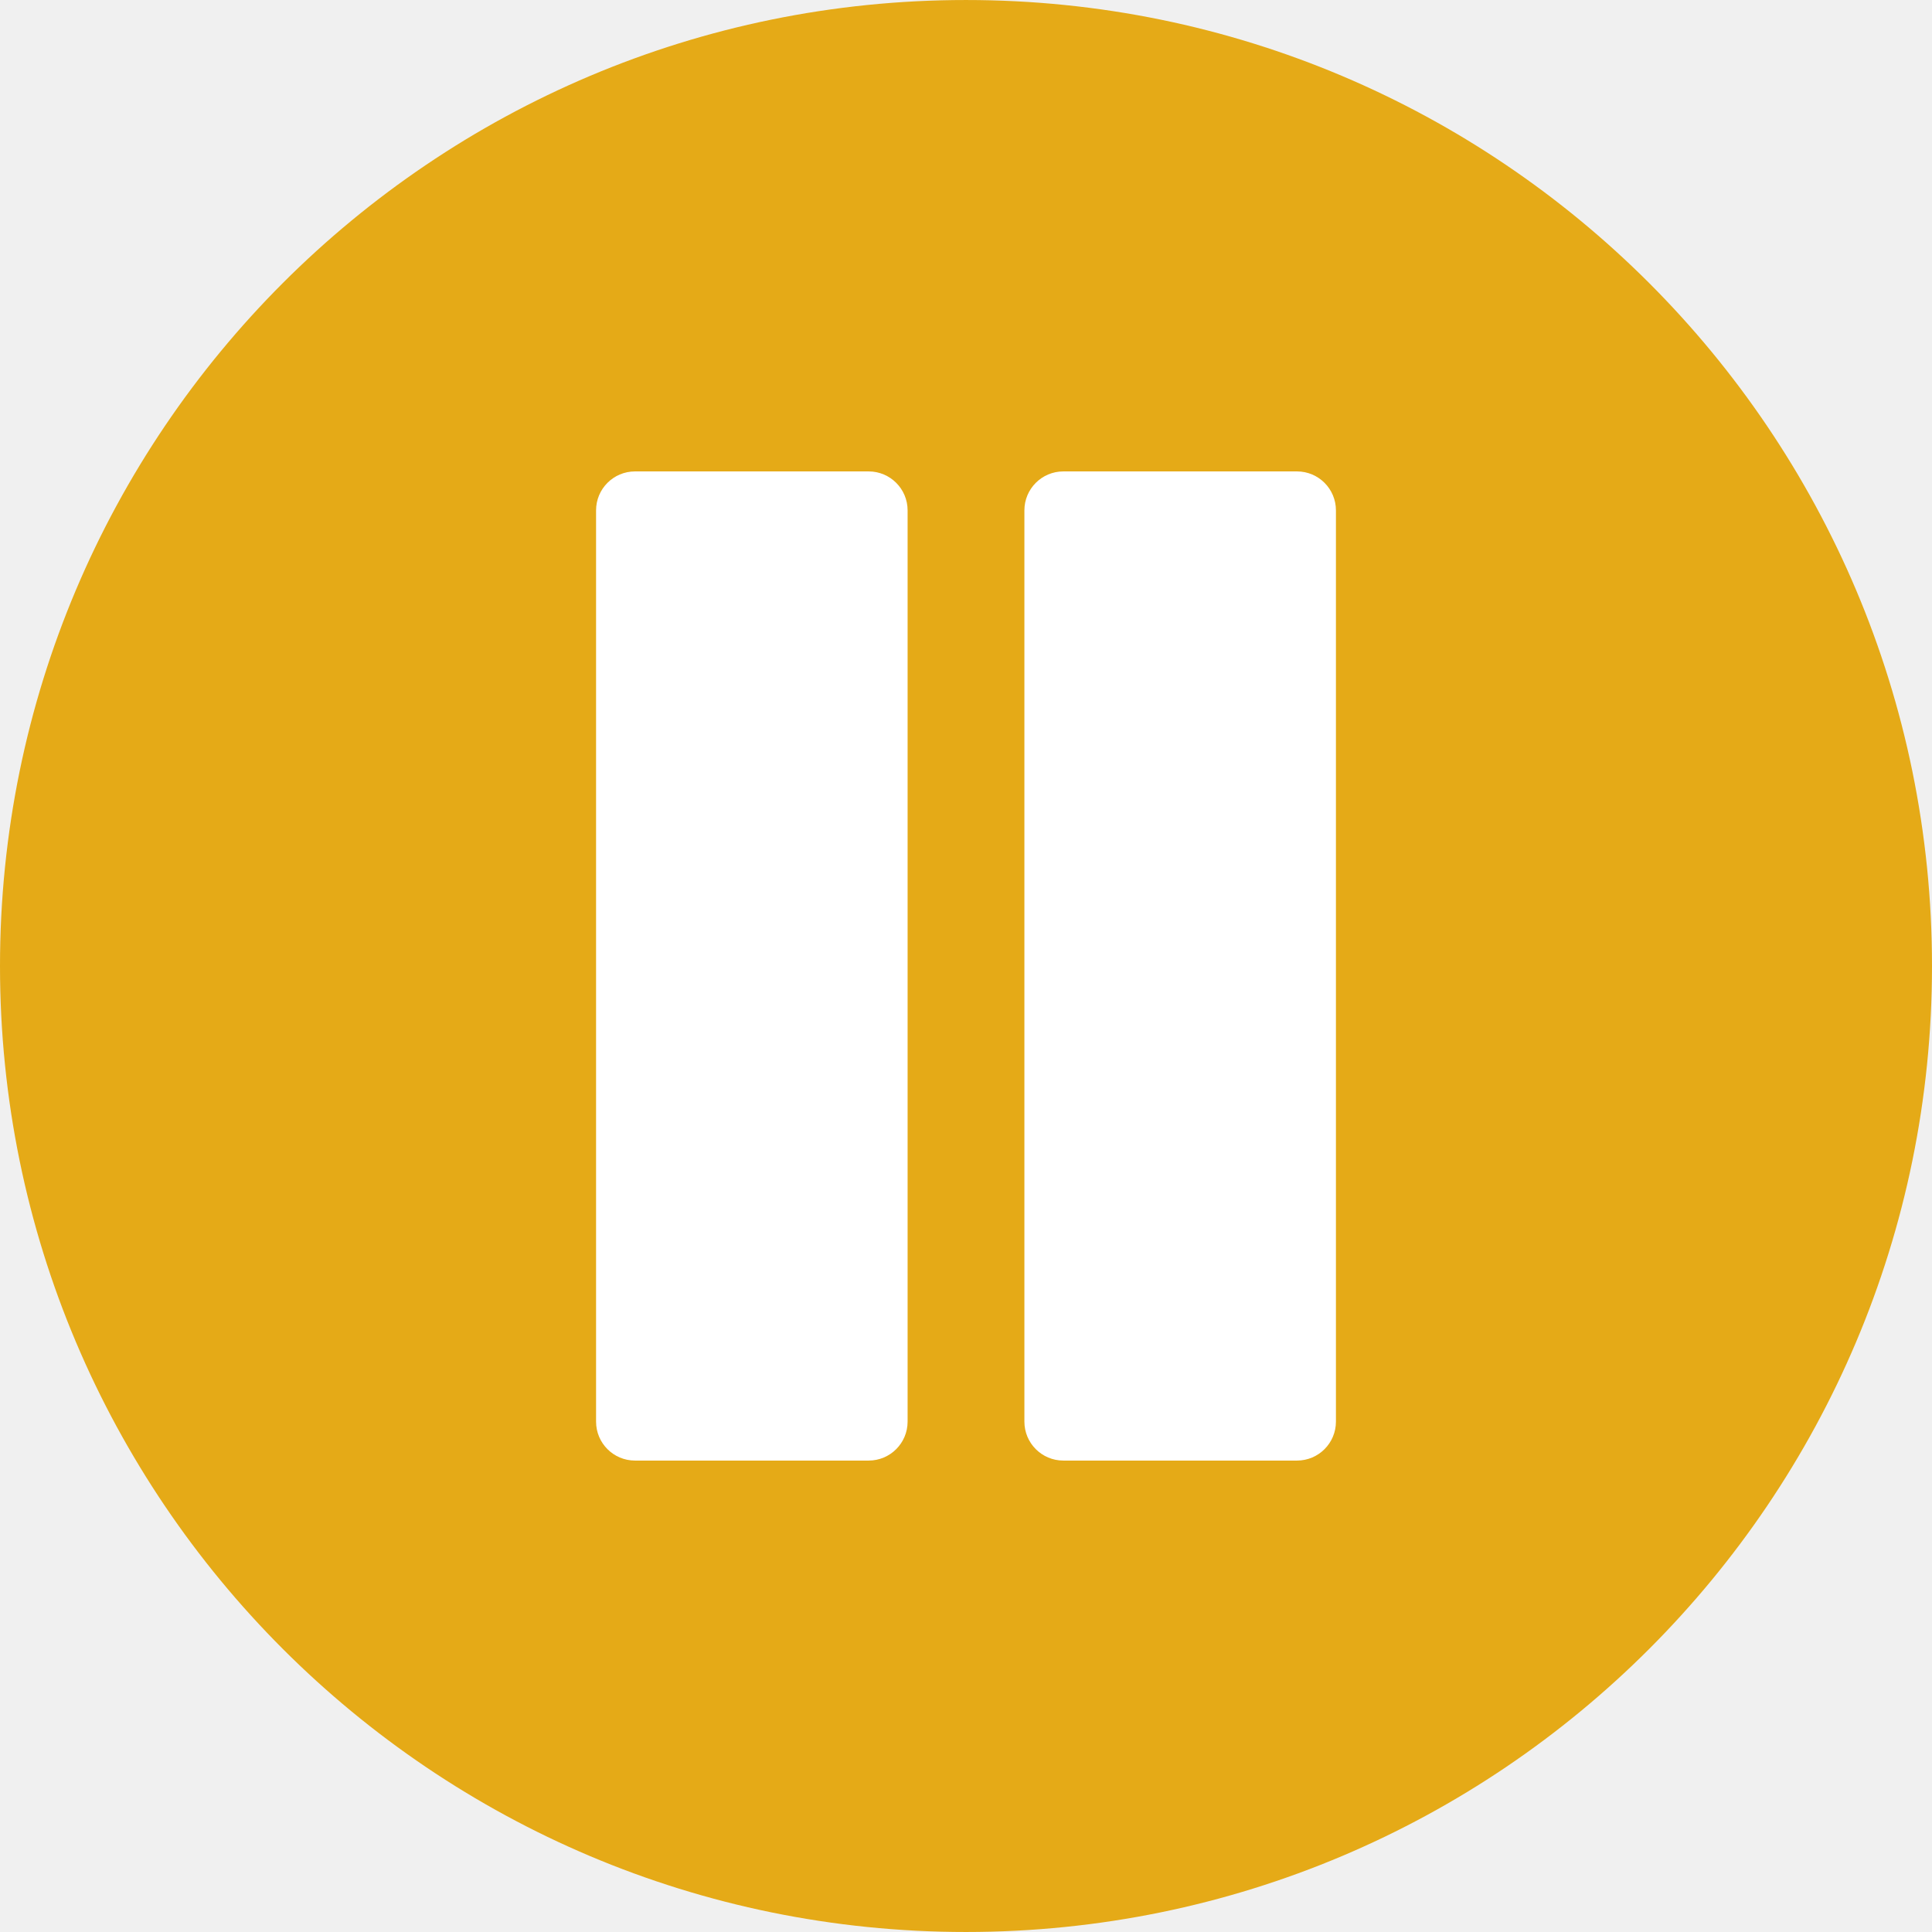
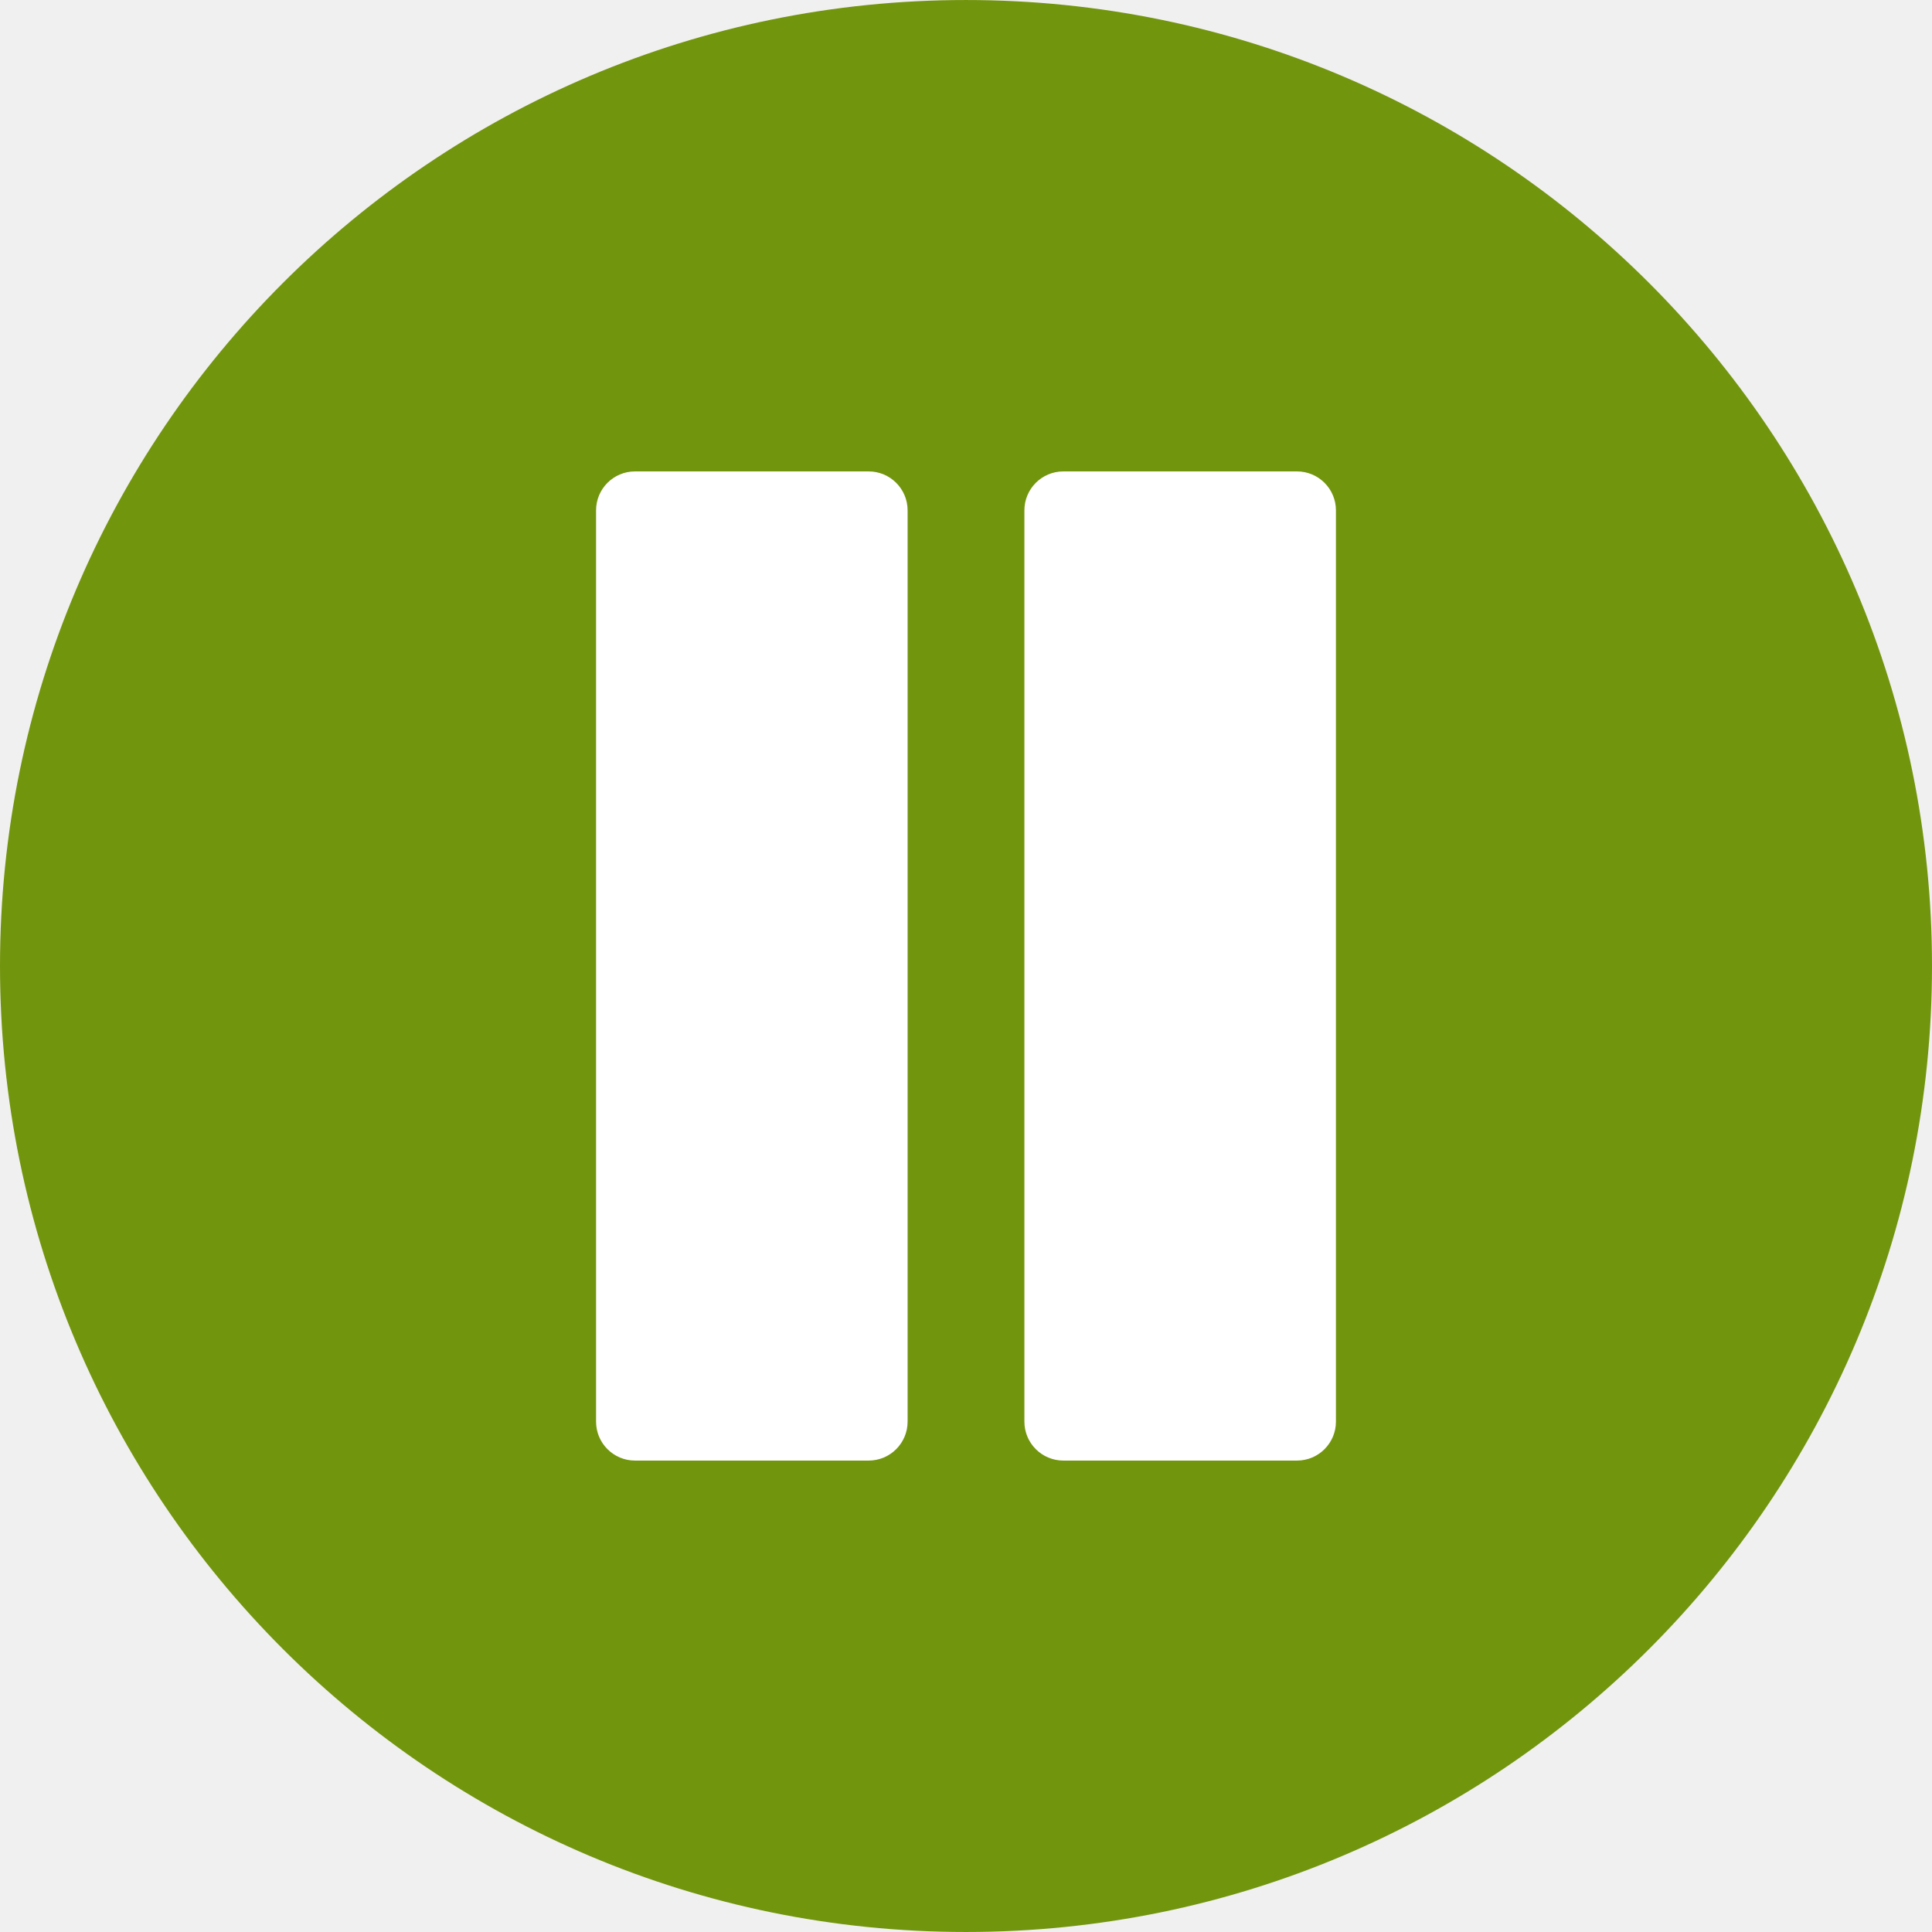
<svg xmlns="http://www.w3.org/2000/svg" version="1.1" id="Layer_1" x="0px" y="0px" viewBox="0 0 496.158 496.158" style="enable-background:new 0 0 496.158 496.158;" xml:space="preserve">
-   <path style="fill:#E5AA17;" d="M496.158,248.085c0-137.021-111.07-248.082-248.076-248.082C111.07,0.002,0,111.062,0,248.085  c0,137.002,111.07,248.071,248.083,248.071C385.088,496.155,496.158,385.086,496.158,248.085z" />
+   <path style="fill:#72950e;" d="M496.158,248.085c0-137.021-111.07-248.082-248.076-248.082C111.07,0.002,0,111.062,0,248.085  c0,137.002,111.07,248.071,248.083,248.071C385.088,496.155,496.158,385.086,496.158,248.085z" />
  <g>
    <path style="fill:#FFFFFF;" d="M223.082,121.066h-60.006c-5.523,0-10,4.479-10,10v234.024c0,5.523,4.477,10,10,10h60.006   c5.523,0,10-4.477,10-10V131.066C233.082,125.545,228.605,121.066,223.082,121.066z" />
    <path style="fill:#FFFFFF;" d="M333.082,121.066h-60.006c-5.523,0-10,4.479-10,10v234.024c0,5.523,4.477,10,10,10h60.006   c5.523,0,10-4.477,10-10V131.066C343.082,125.545,338.605,121.066,333.082,121.066z" />
  </g>
  <g>
</g>
  <g>
</g>
  <g>
</g>
  <g>
</g>
  <g>
</g>
  <g>
</g>
  <g>
</g>
  <g>
</g>
  <g>
</g>
  <g>
</g>
  <g>
</g>
  <g>
</g>
  <g>
</g>
  <g>
</g>
  <g>
</g>
</svg>
